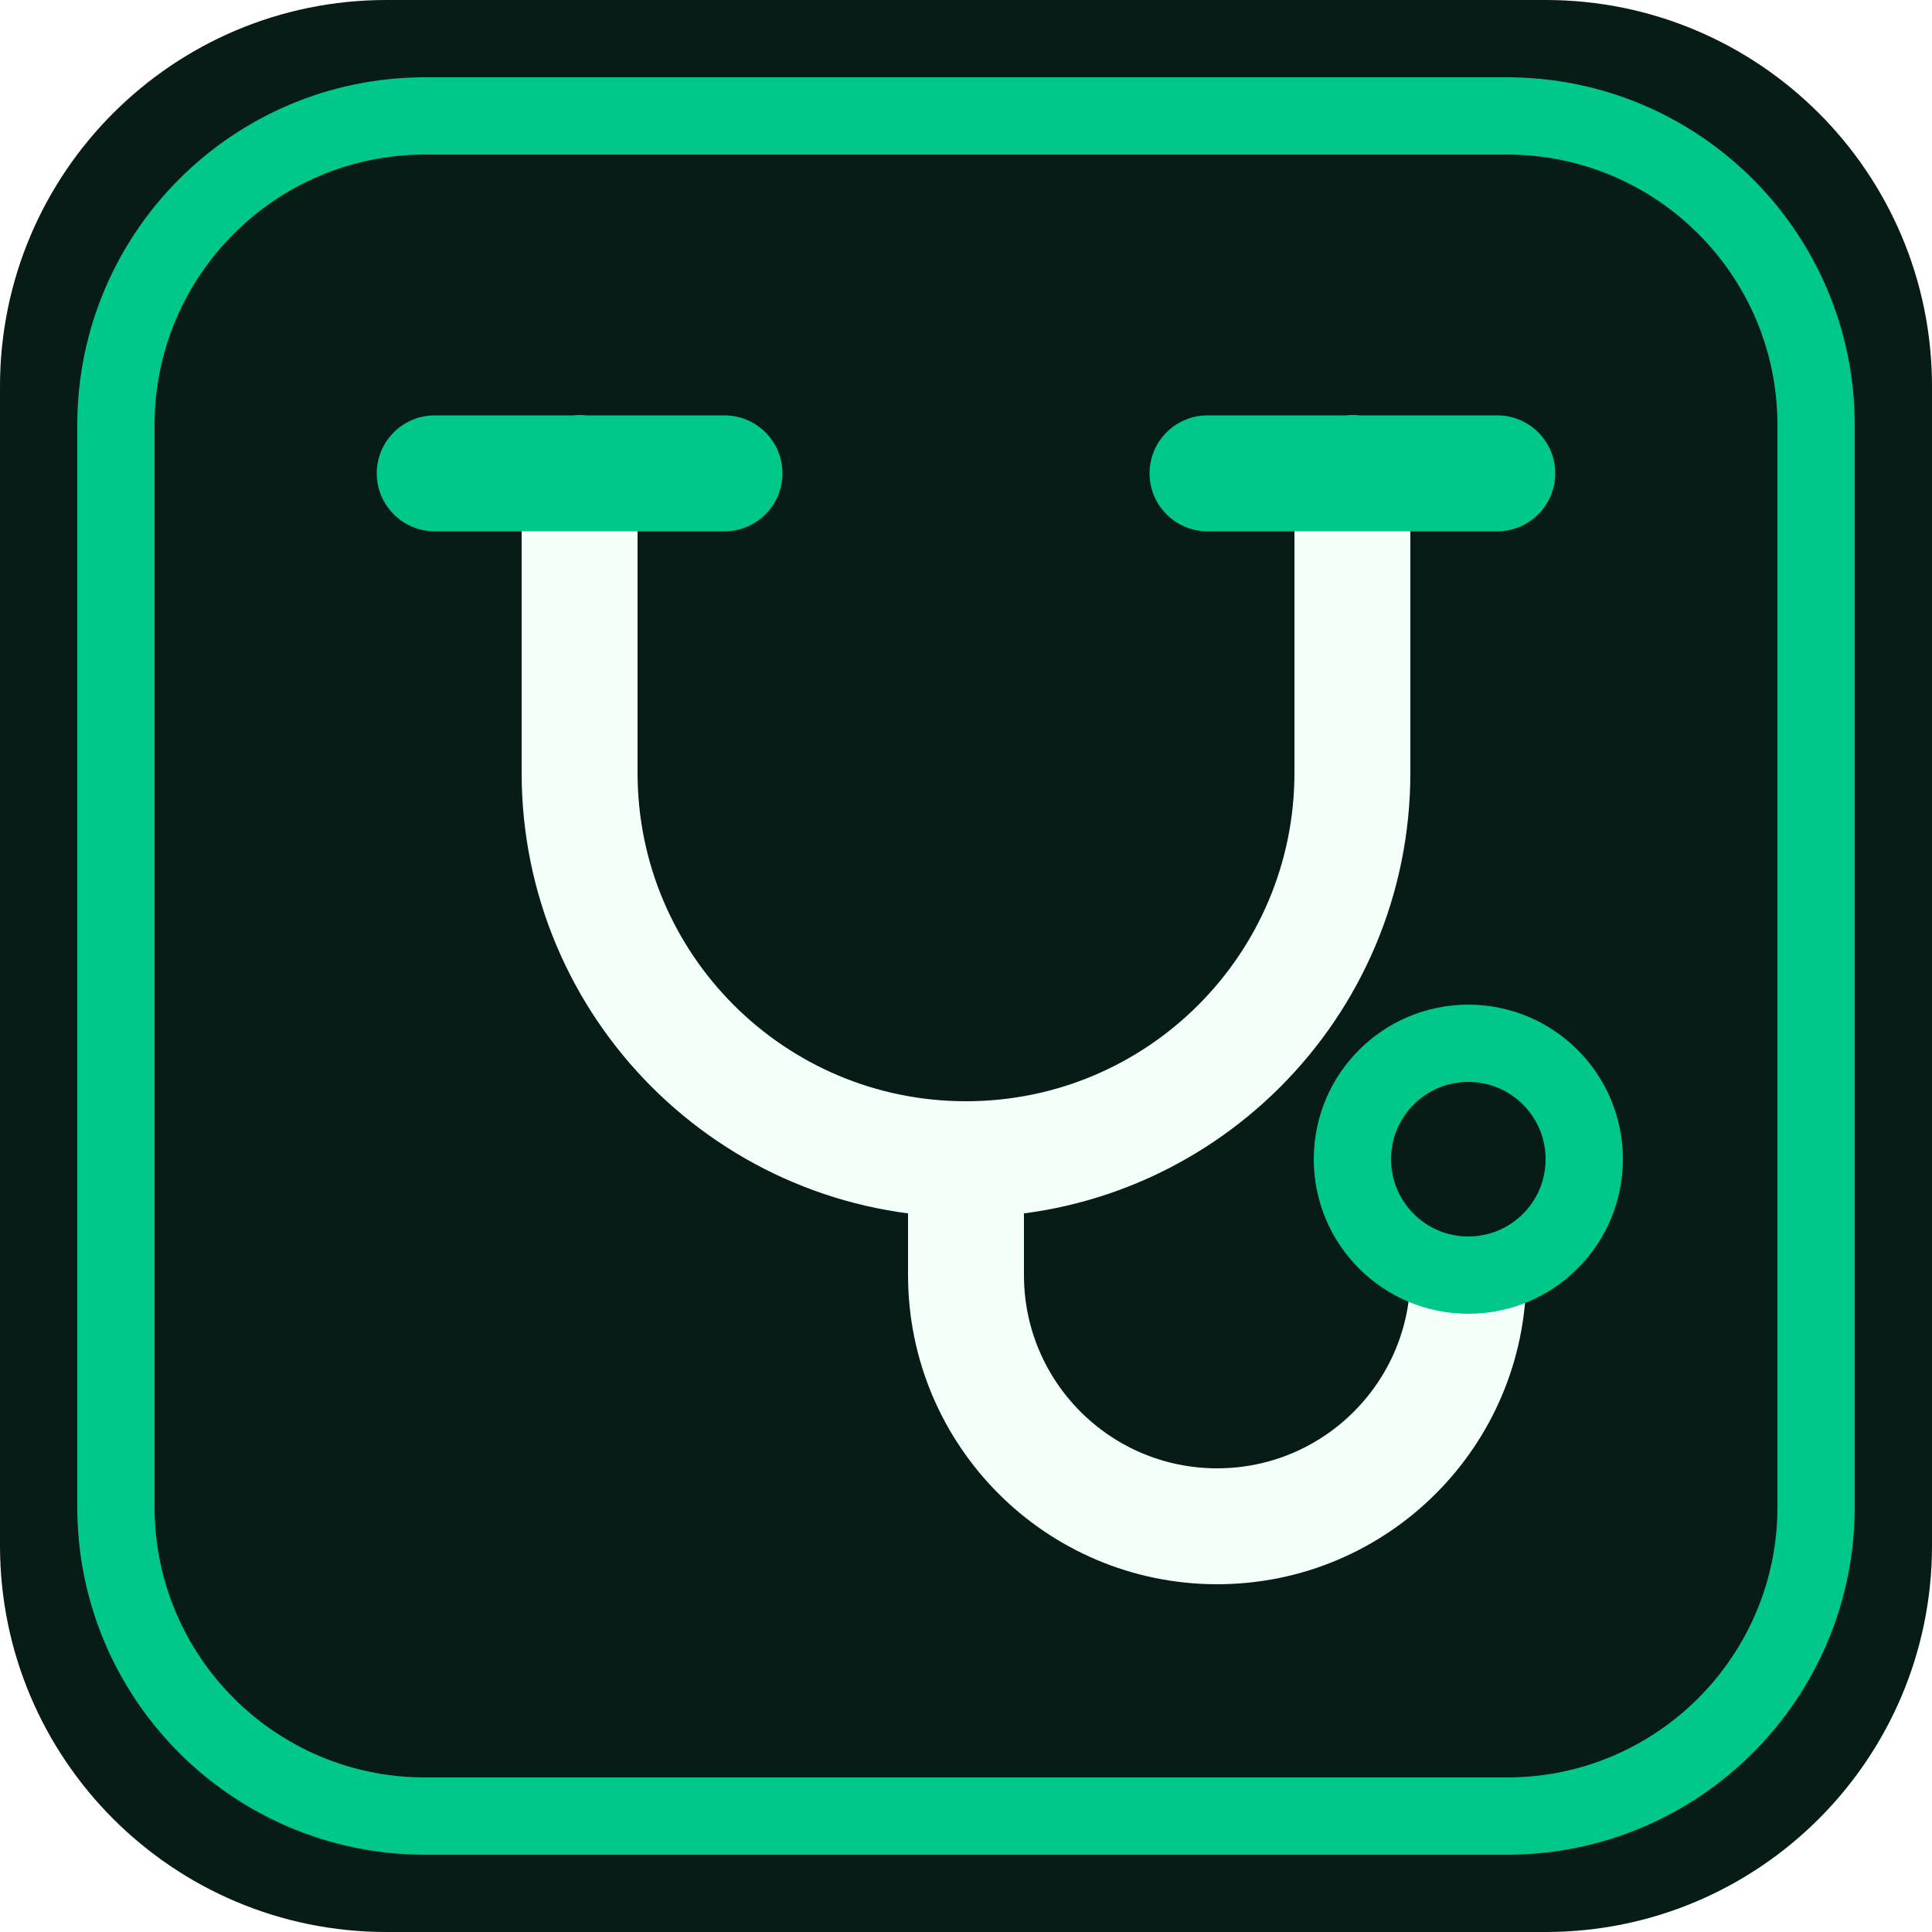
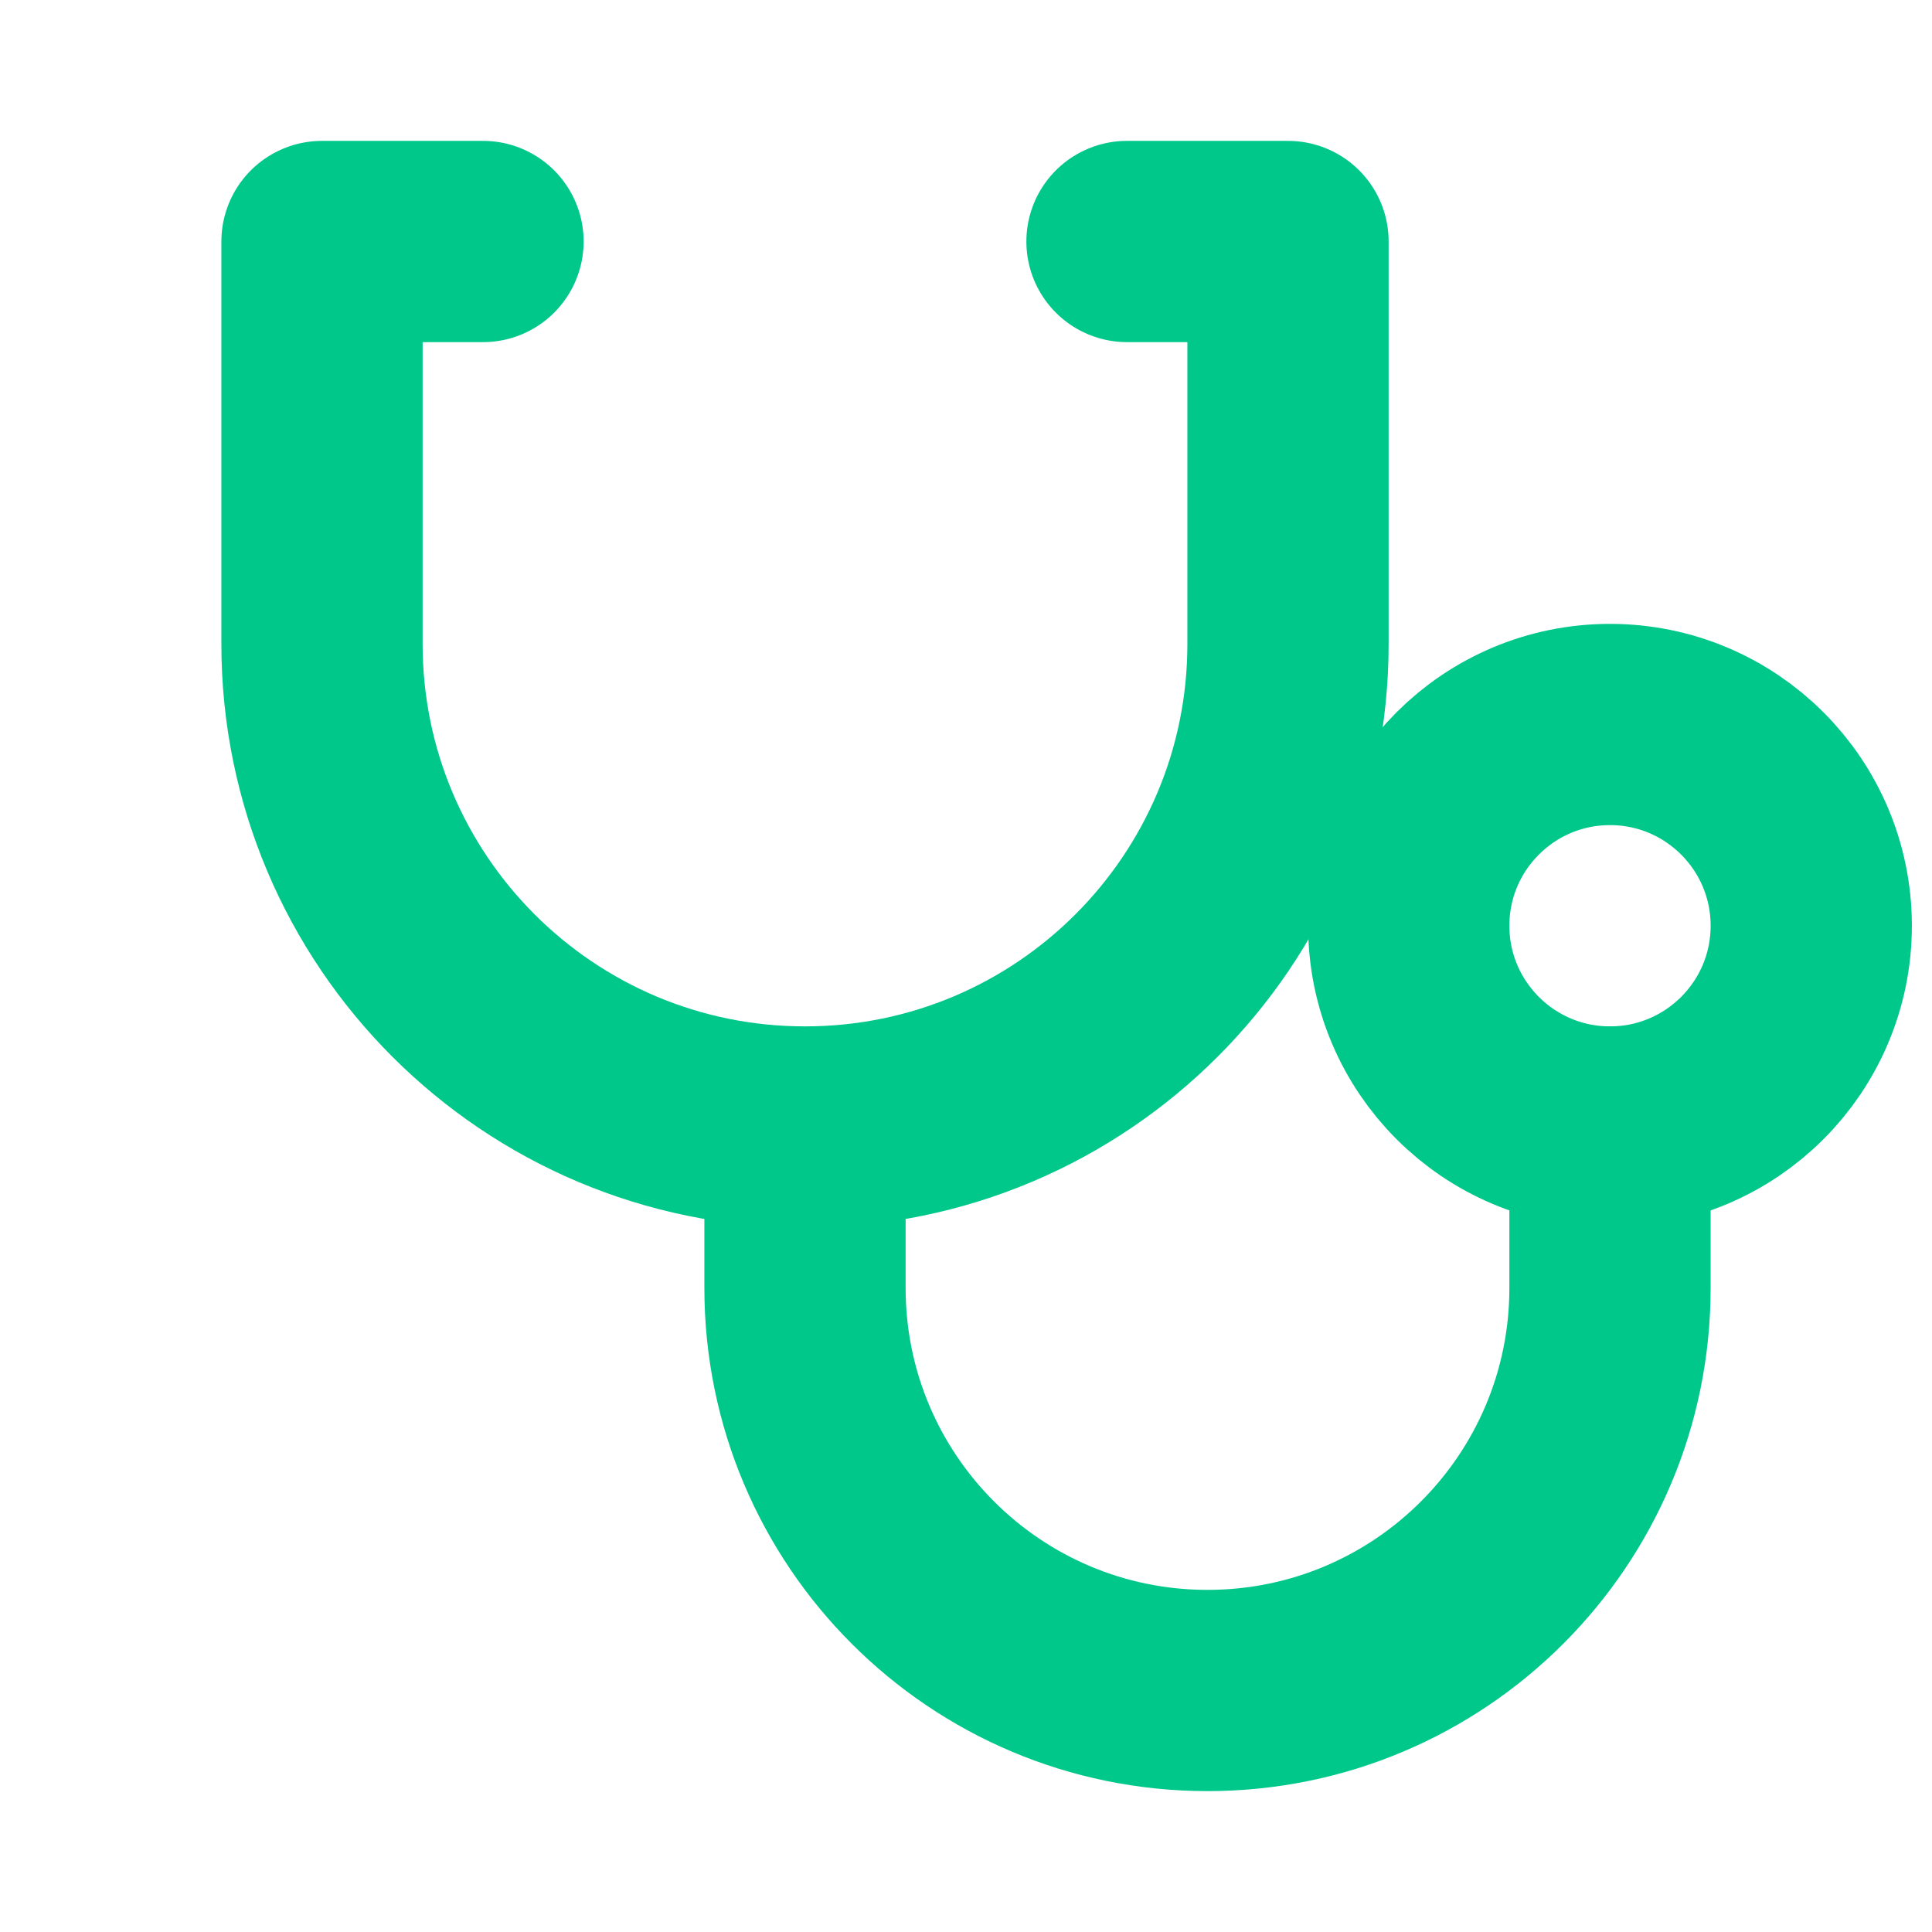
- <svg xmlns="http://www.w3.org/2000/svg" width="800" height="800" viewBox="0 0 800 800" fill="none">
-   <rect width="800" height="800" rx="160" fill="#071B17" />
-   <rect x="48" y="48" width="704" height="704" rx="128" stroke="#00C88A" stroke-width="32" />
-   <path d="M240 196v124a160 160 0 0 0 320 0V196" stroke="#F4FFF9" stroke-width="48" stroke-linecap="round" />
-   <path d="M180 196h120M500 196h120" stroke="#00C88A" stroke-width="48" stroke-linecap="round" />
-   <path d="M400 480v48a104 104 0 0 0 208 0" stroke="#F4FFF9" stroke-width="48" stroke-linecap="round" />
-   <circle cx="608" cy="480" r="48" fill="#071B17" stroke="#00C88A" stroke-width="32" />
+ <svg xmlns="http://www.w3.org/2000/svg" width="800" height="800" viewBox="0 0 24 24" role="img" aria-labelledby="title">
+   <g fill="none" stroke="#00C88A" stroke-width="2.5" stroke-linecap="round" stroke-linejoin="round">
+     <path d="M4 3v5a6 6 0 0 0 12 0V3M4 3h2M14 3h2M10 14v2a5 5 0 0 0 10 0v-2" />
+     <circle cx="20" cy="11.5" r="2.5" />
+   </g>
</svg>
